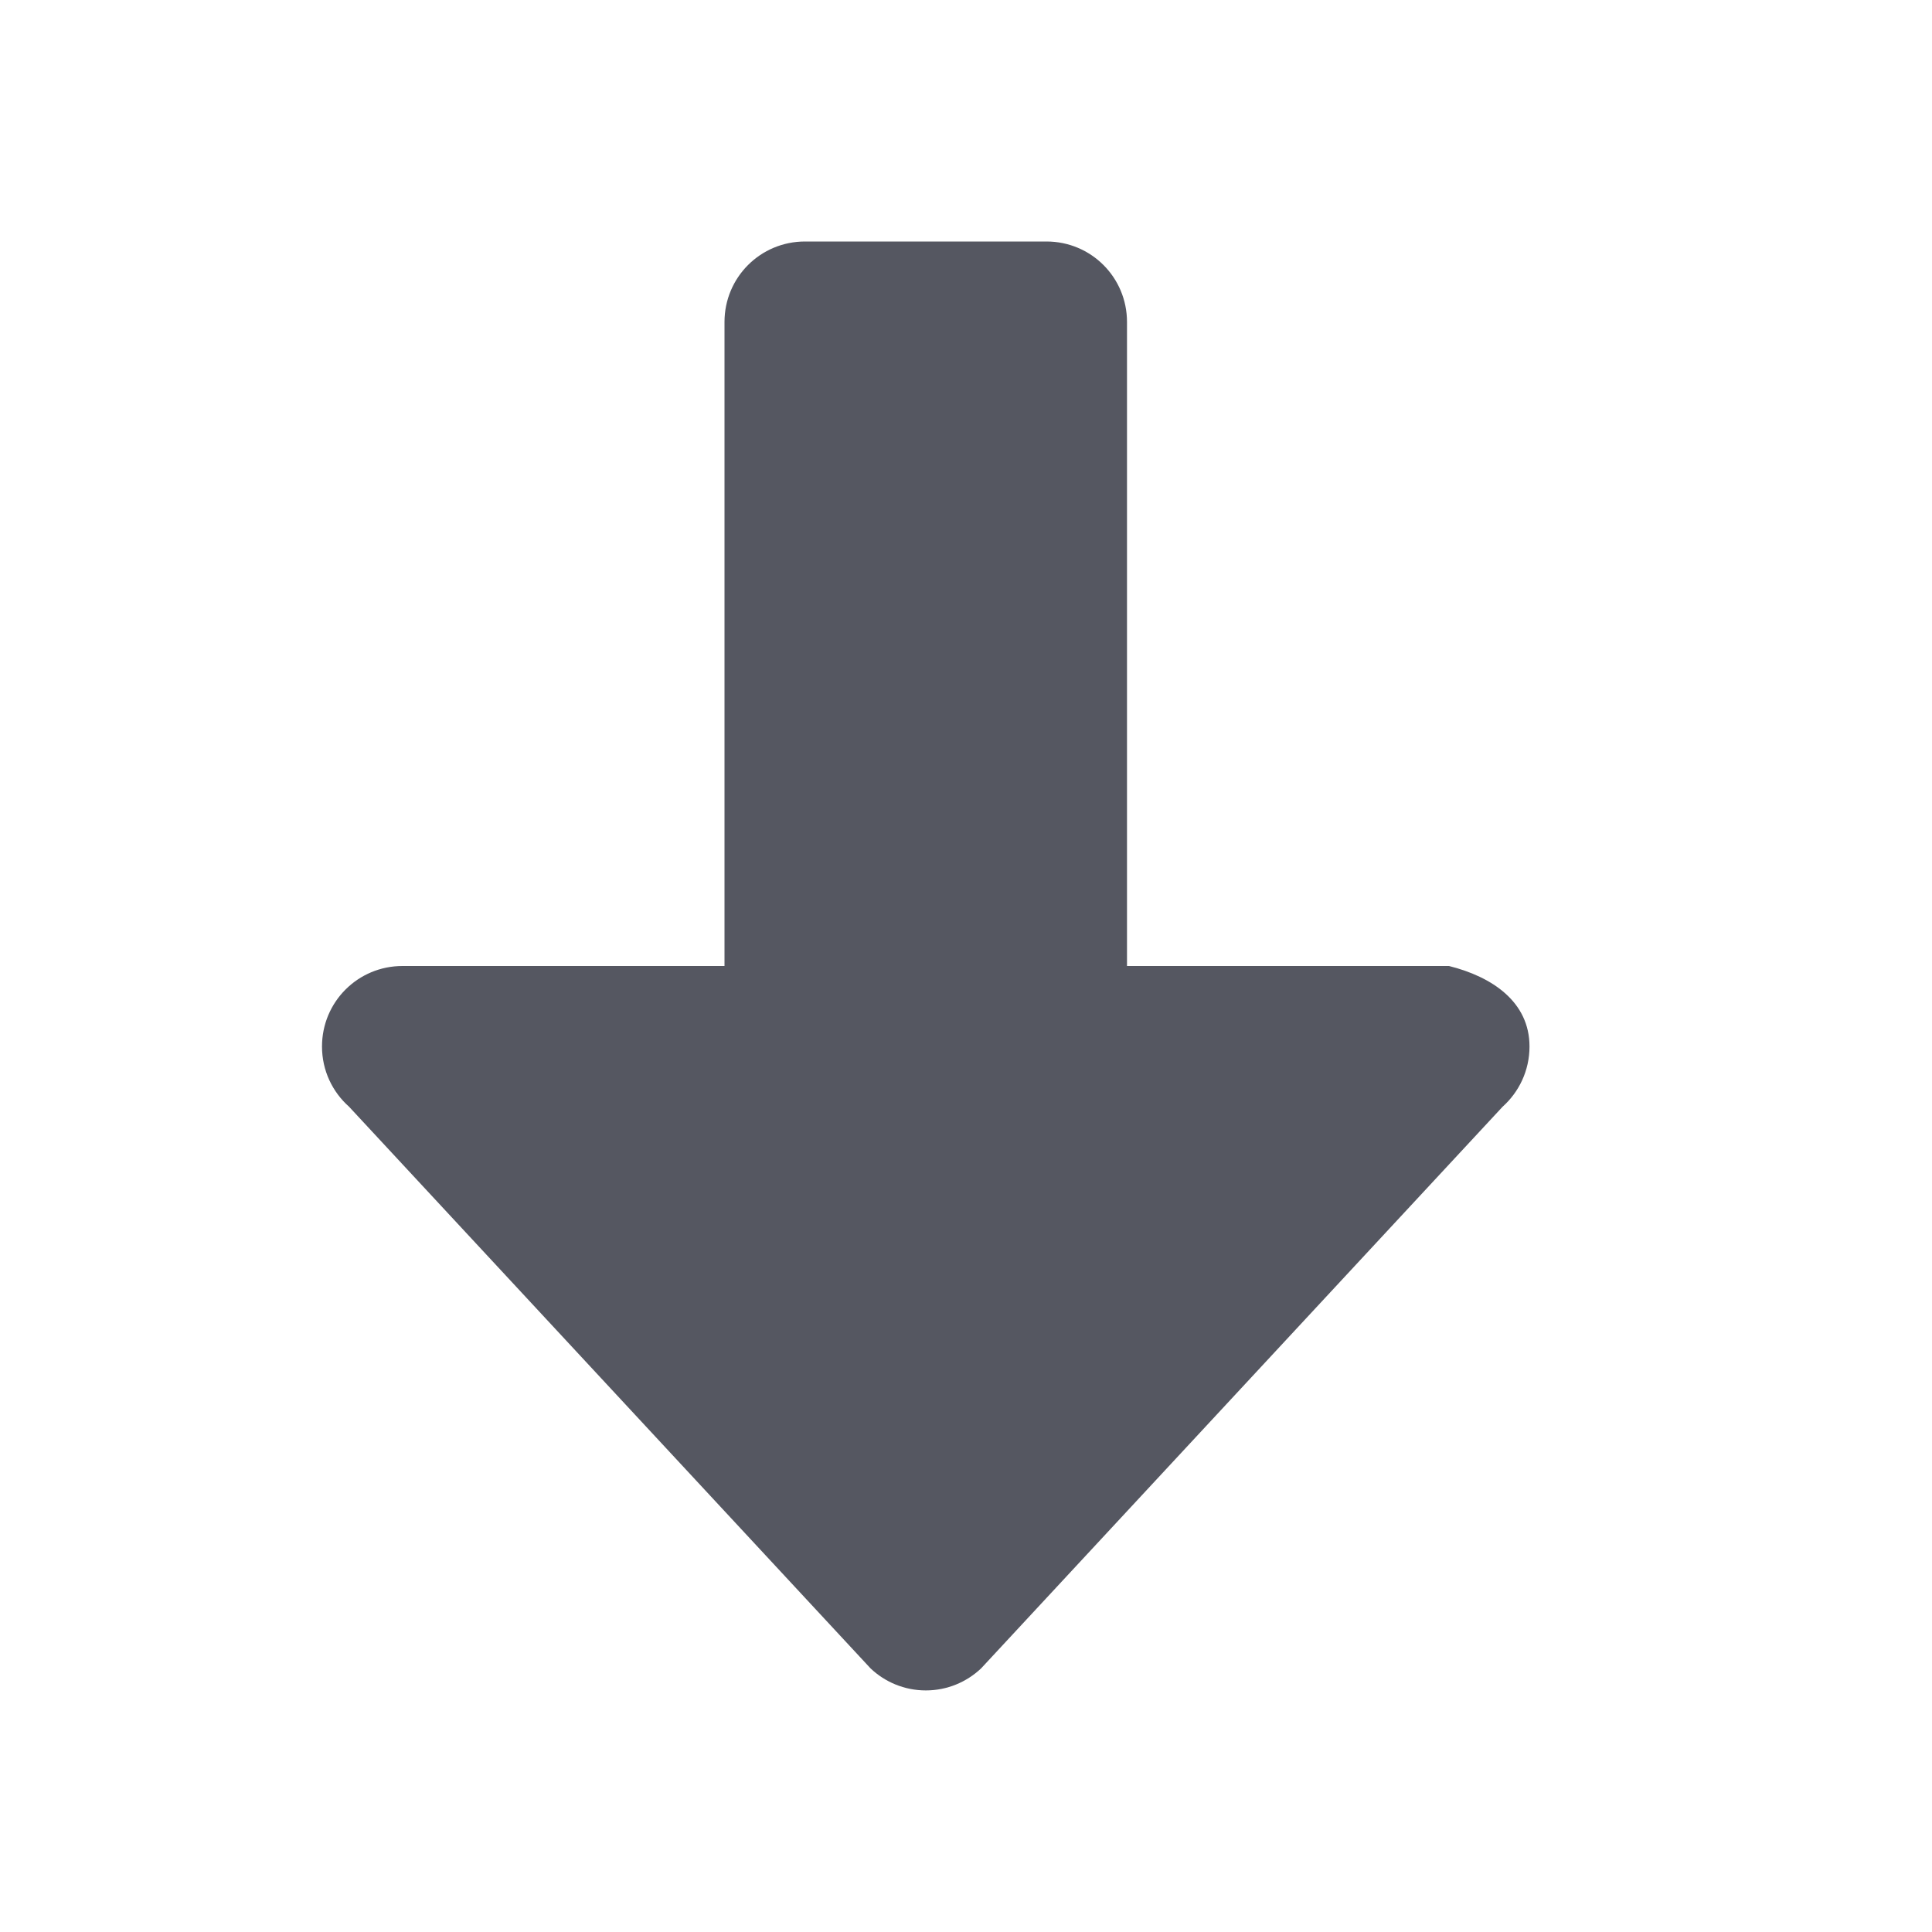
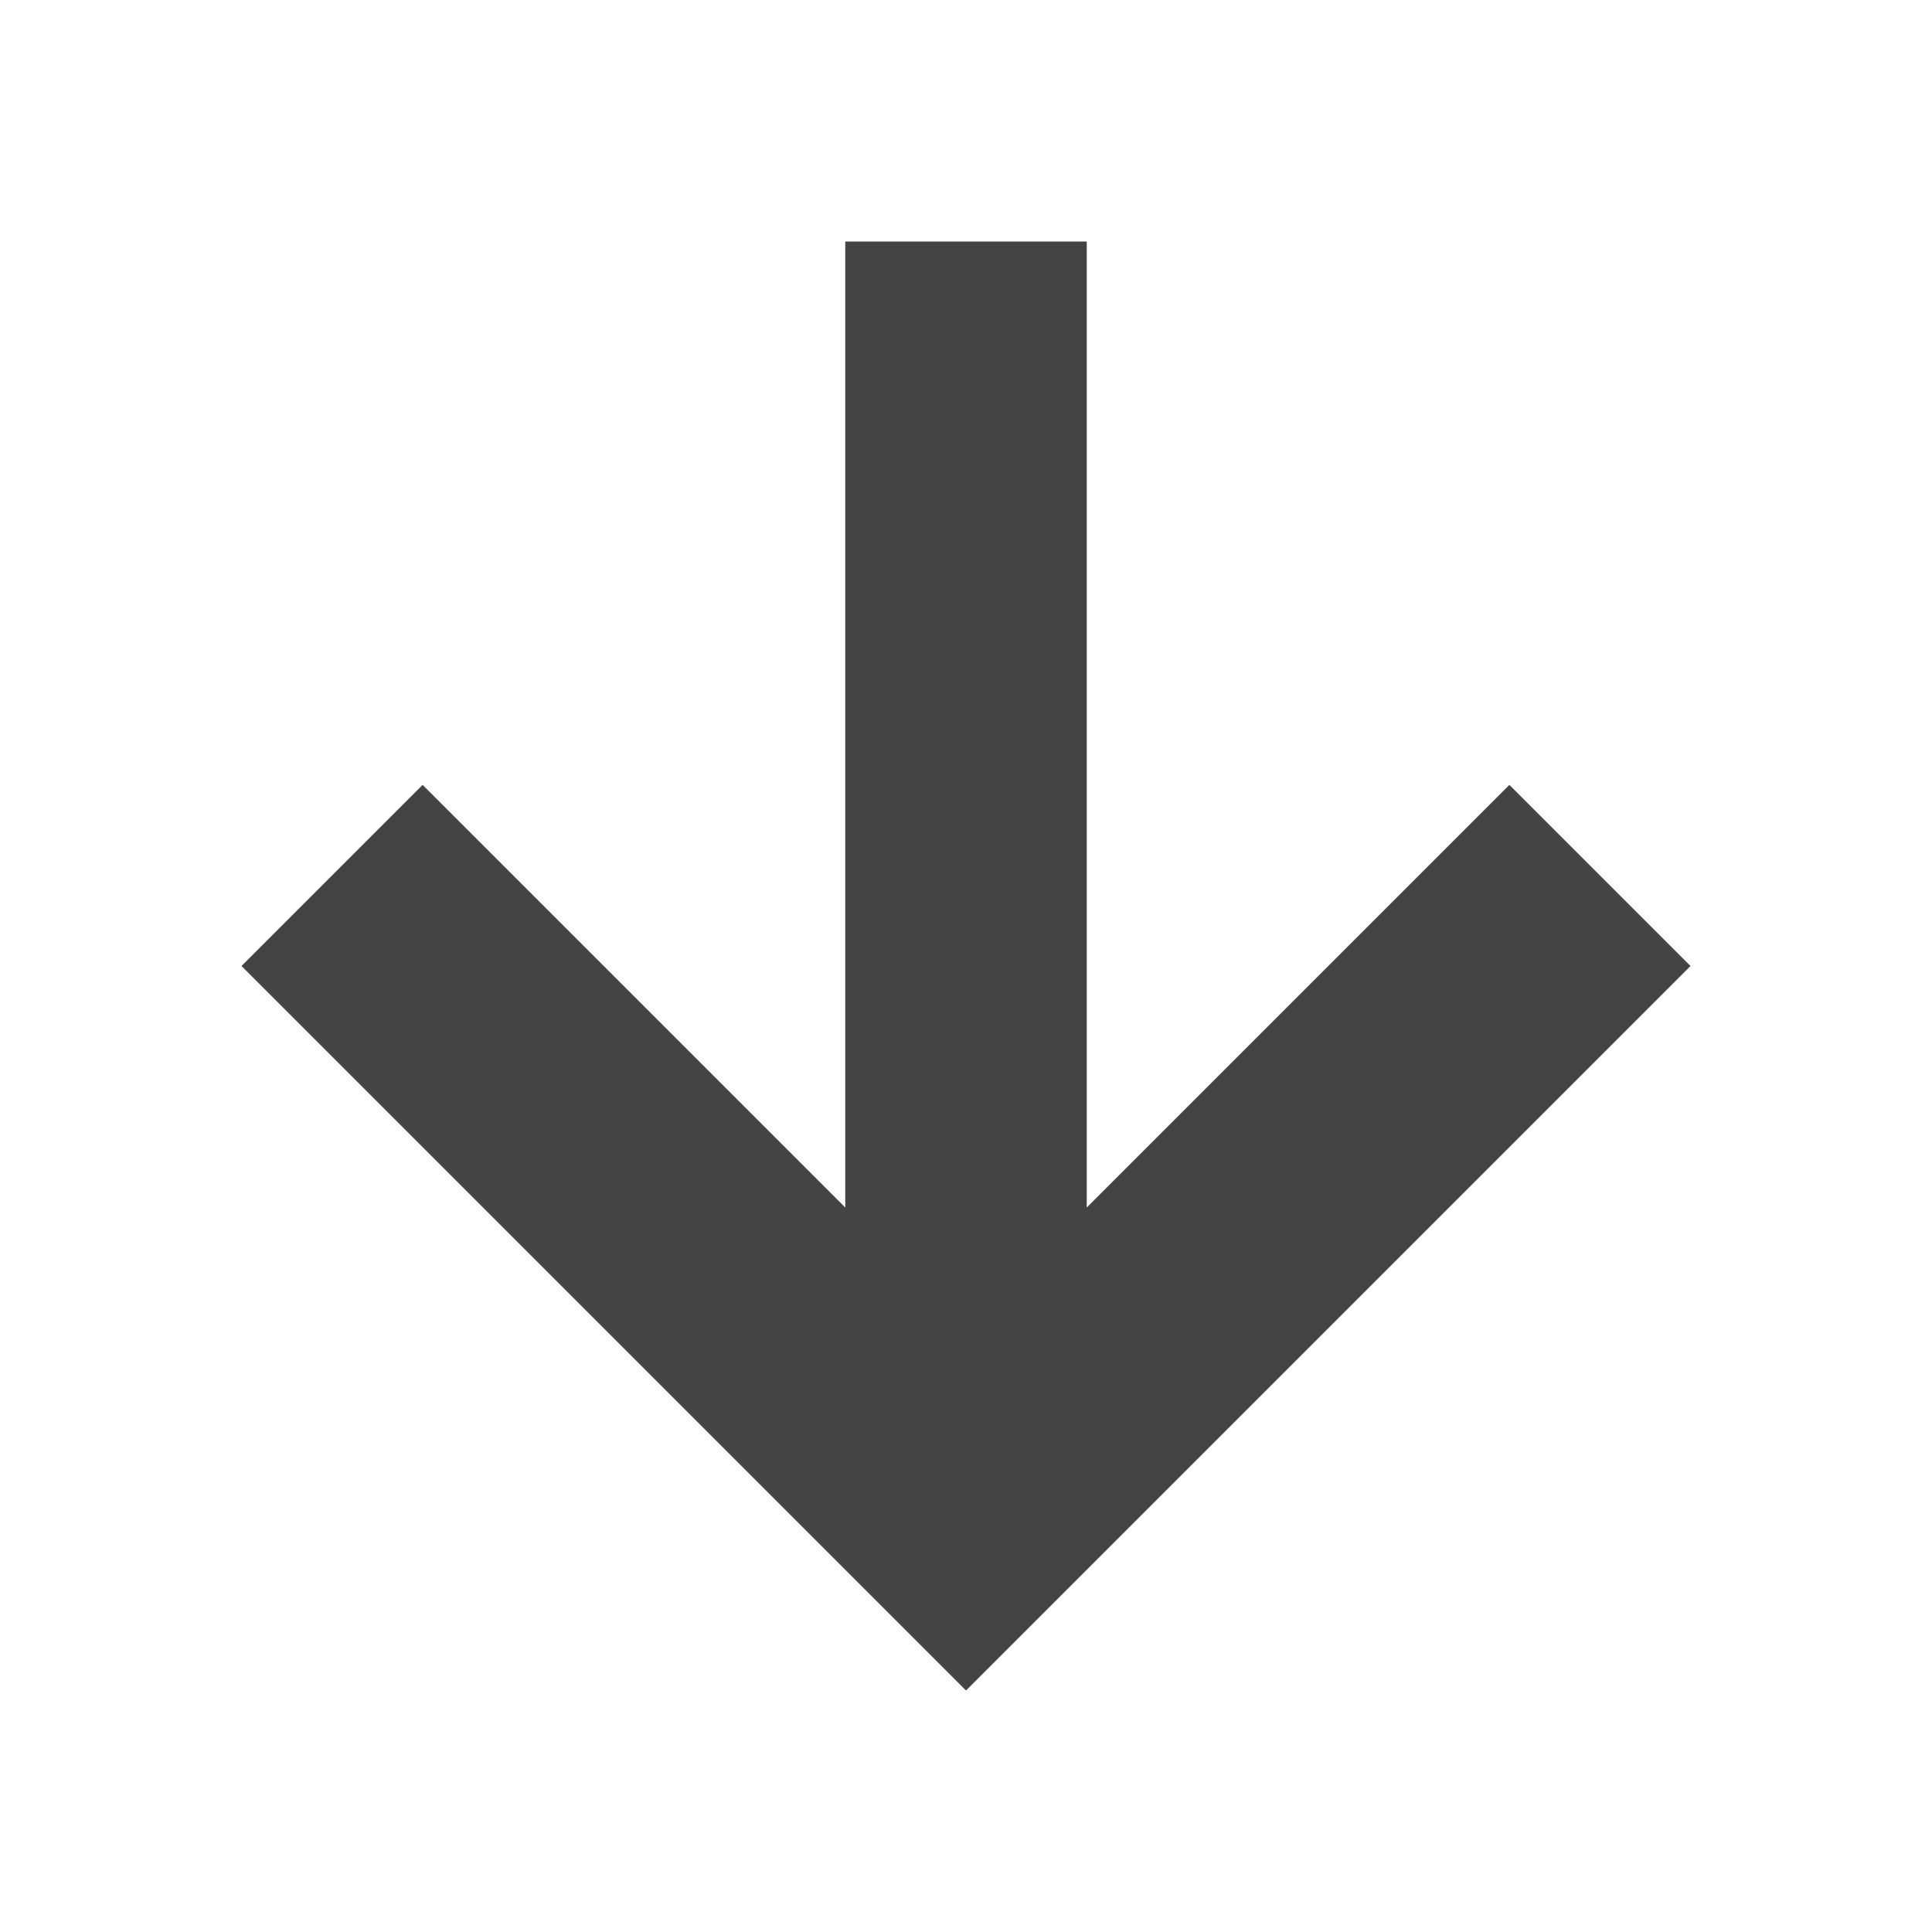
- <svg xmlns="http://www.w3.org/2000/svg" id="svg6" version="1.1" width="24" height="24">
-   <defs id="defs10" />
-   <path id="path873-5-3-3" style="opacity:1;fill:#555761;stroke:none;stroke-width:4;stroke-linecap:round;stroke-linejoin:round;stop-color:#000000" d="m 19,13 c 0,-0.554 -0.463,-0.866 -1,-1 H 14 V 4 C 14,3.446 13.554,3 13,3 H 10 C 9.446,3 9,3.446 9,4 v 8 H 5 c -0.554,0 -1,0.446 -1,1 0,0.299 0.13,0.565 0.336,0.748 l 6.479,6.978 c 0.179,0.169 0.42,0.273 0.686,0.273 0.266,0 0.506,-0.104 0.686,-0.273 l 6.479,-6.978 C 18.87,13.565 19,13.299 19,13 Z" />
+ <svg xmlns="http://www.w3.org/2000/svg" width="16" height="16" version="1.1">
+   <defs>
+     <style id="current-color-scheme" type="text/css">
+    .ColorScheme-Text { color:#444444; } .ColorScheme-Highlight { color:#4285f4; } .ColorScheme-NeutralText { color:#ff9800; } .ColorScheme-PositiveText { color:#4caf50; } .ColorScheme-NegativeText { color:#f44336; }
+   </style>
+   </defs>
+   <path style="fill:currentColor" class="ColorScheme-Text" d="M 7,2 V 10 L 3.5,6.5 2,8 8,14 14,8 12.5,6.5 9,10 V 2 Z" />
</svg>
